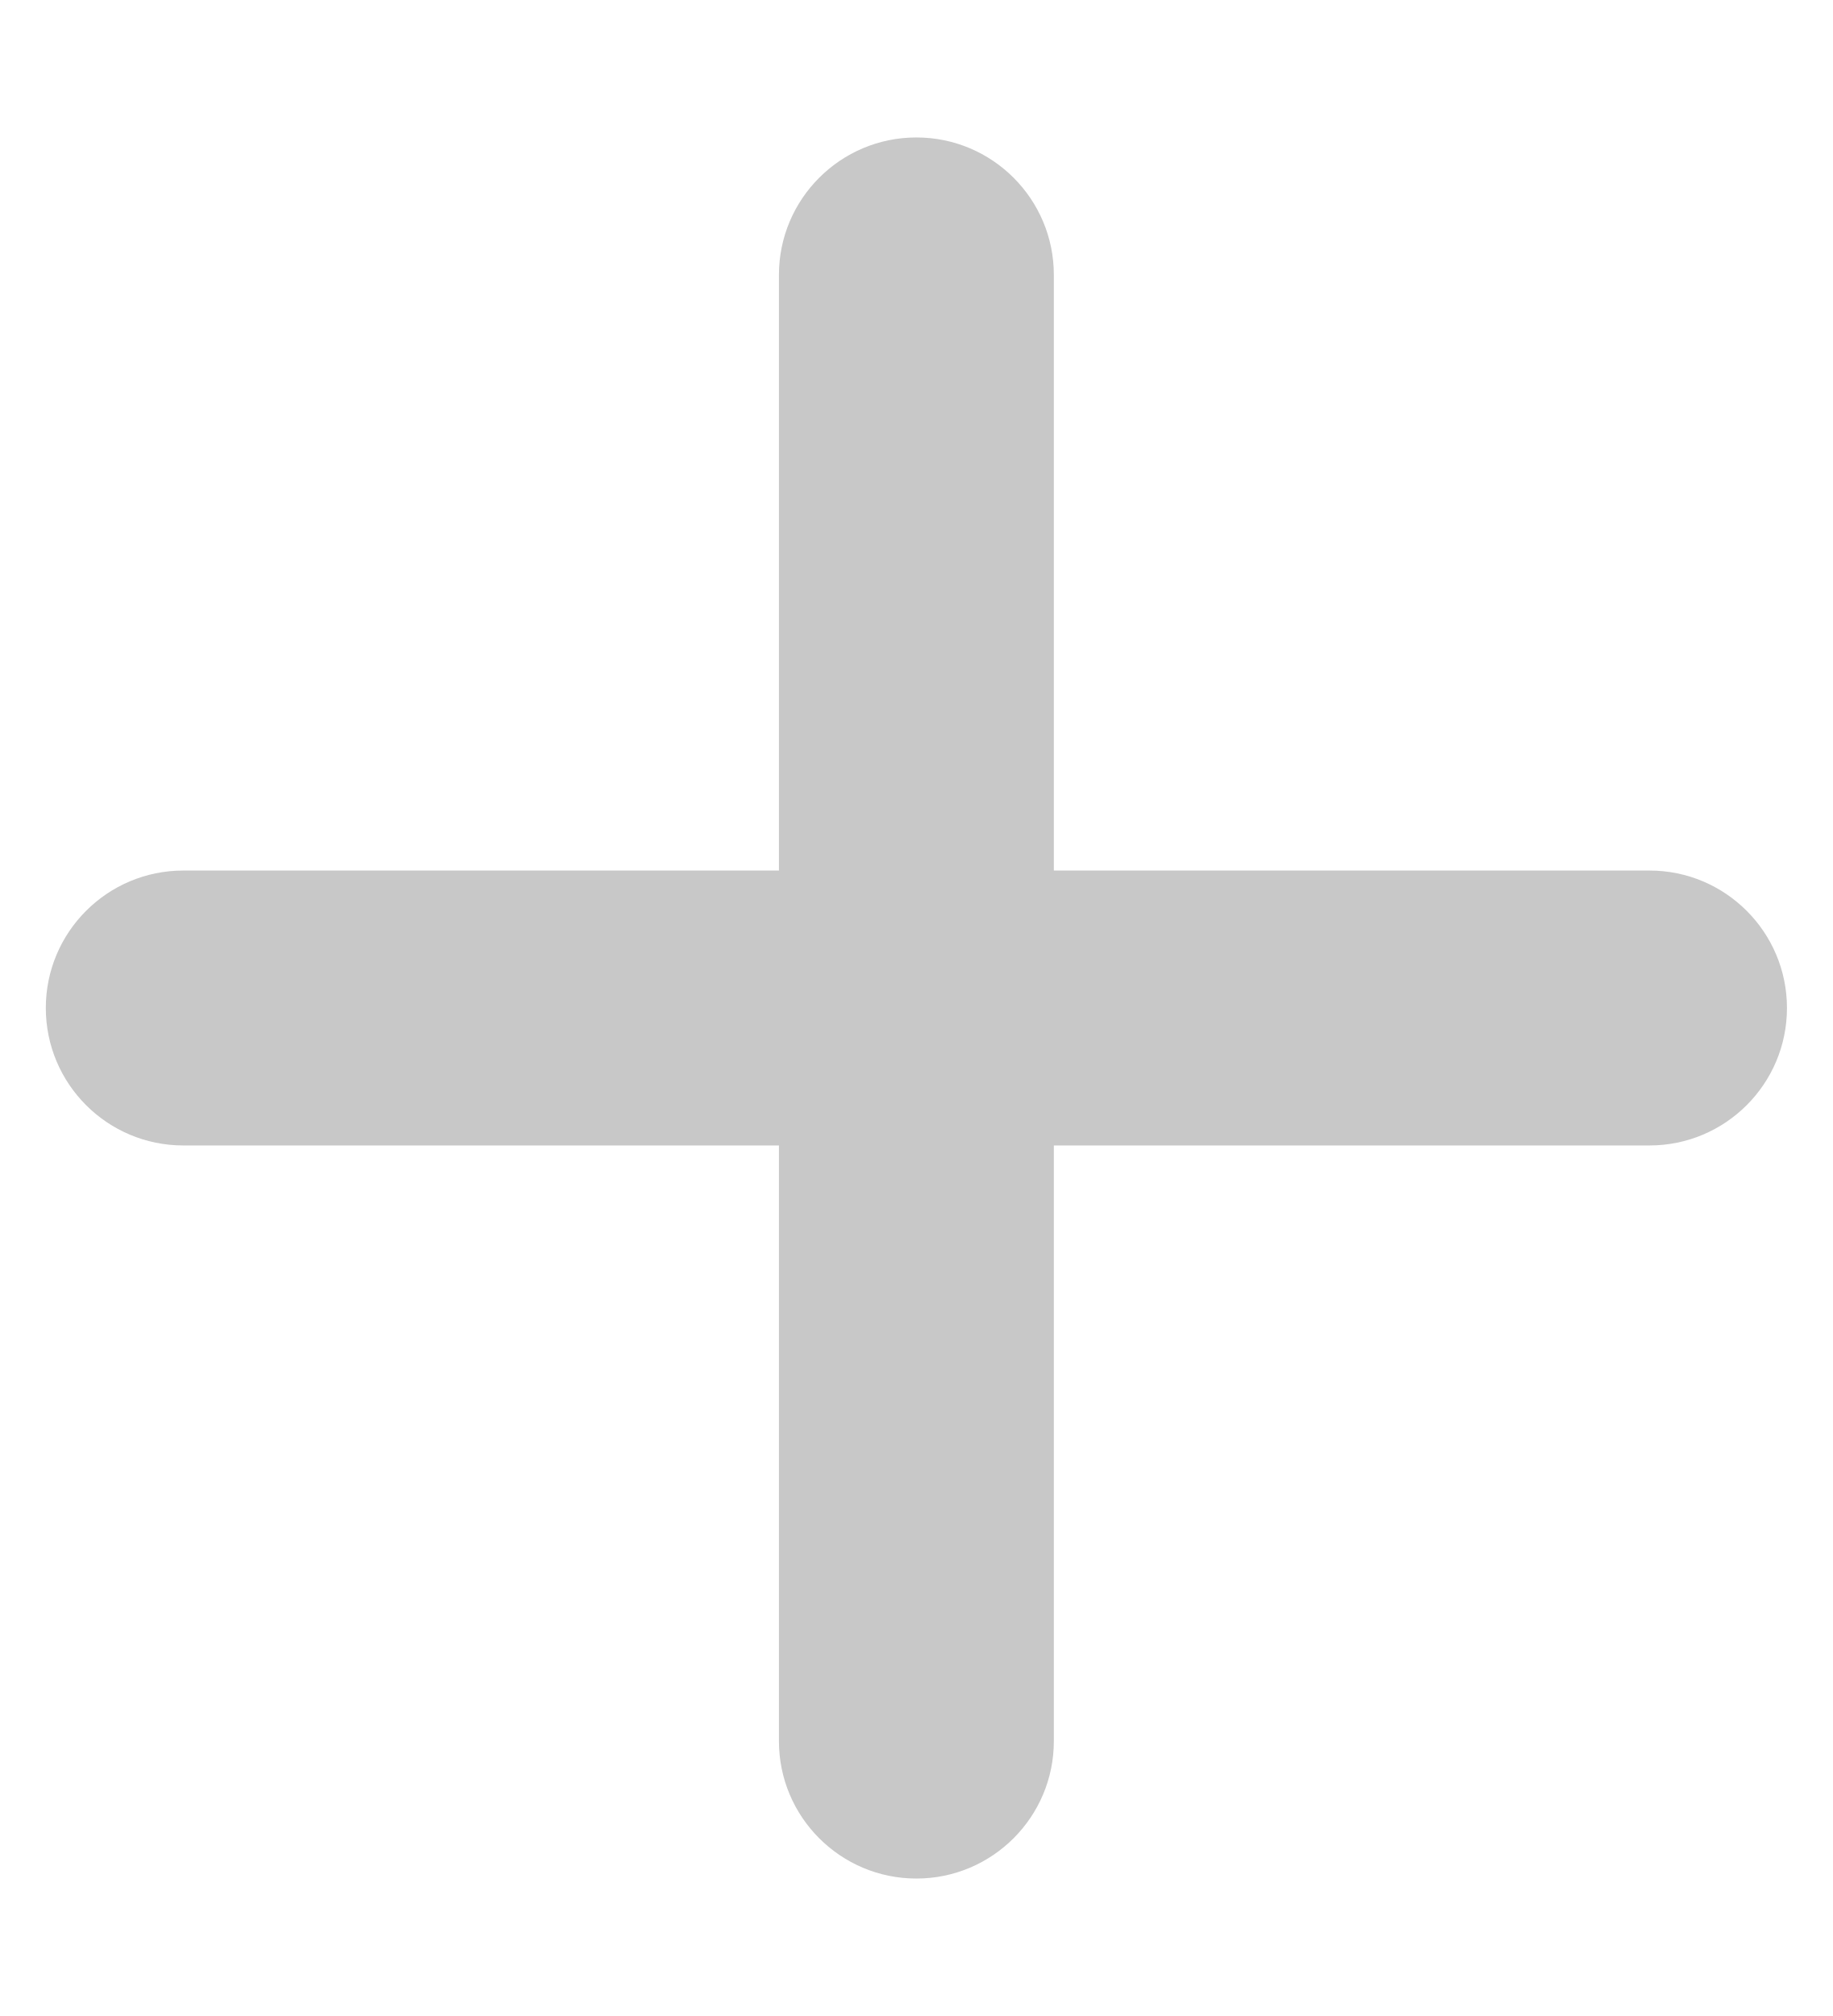
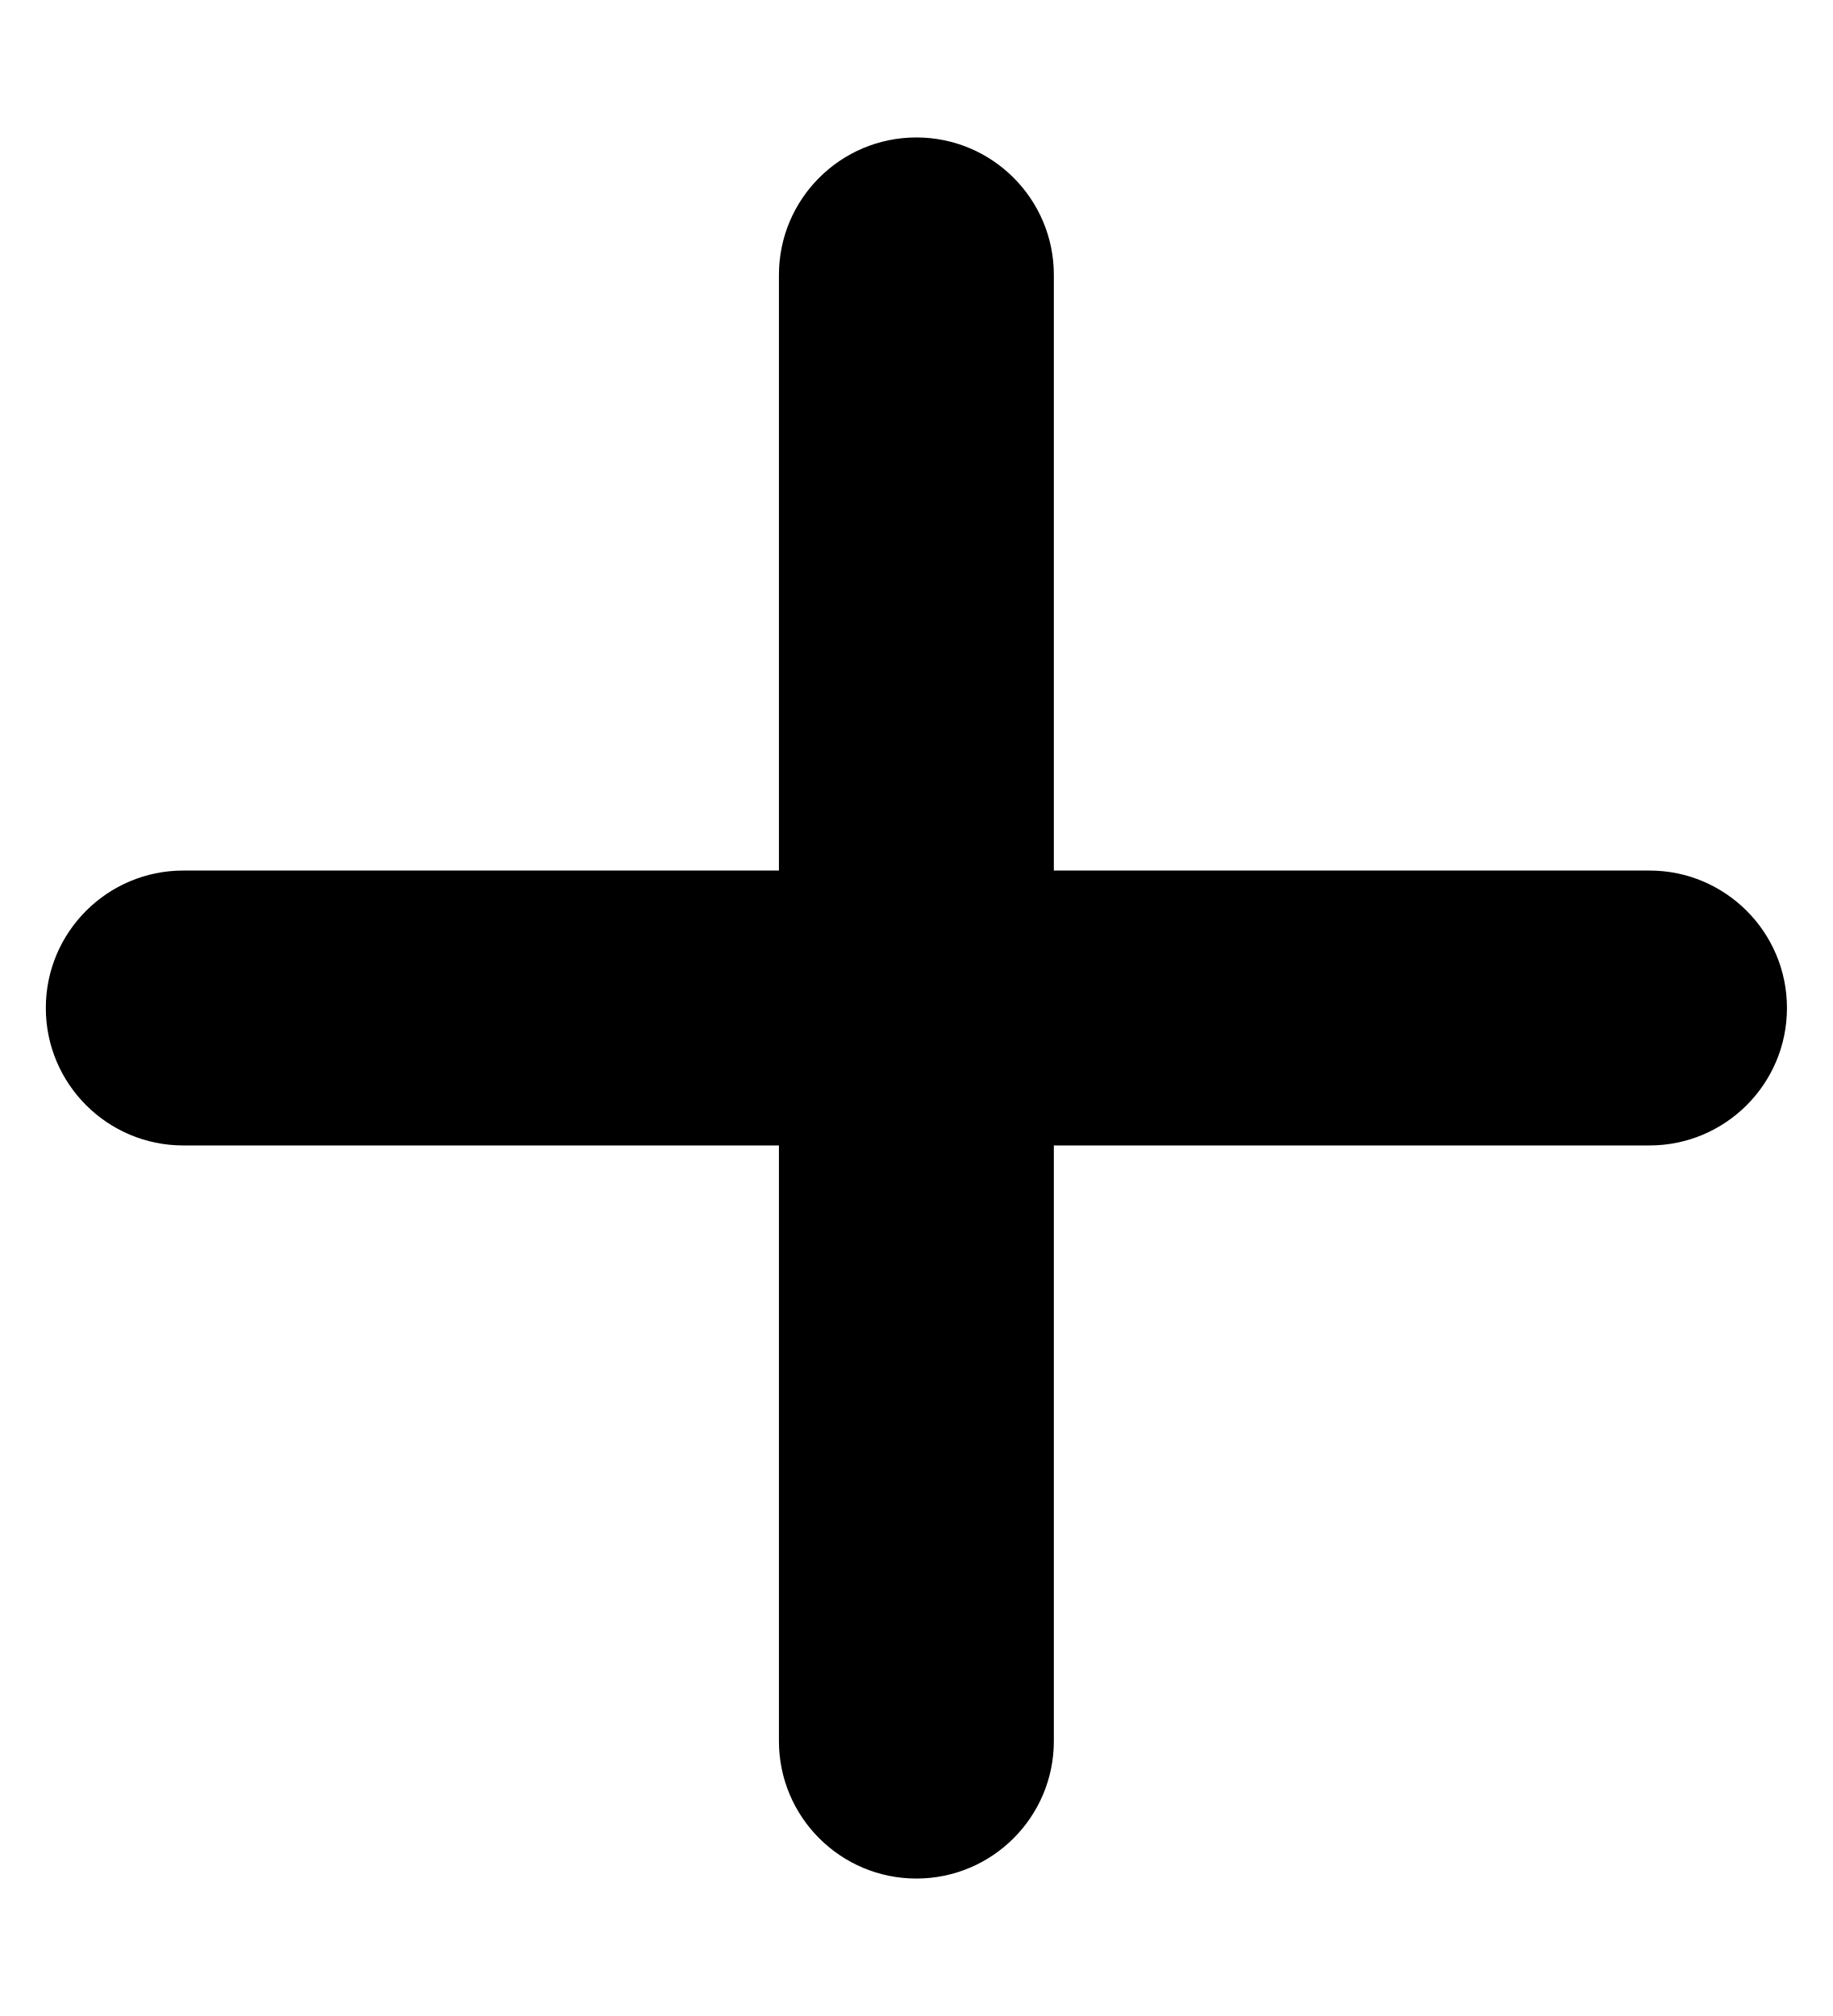
- <svg xmlns="http://www.w3.org/2000/svg" width="10" height="11" viewBox="0 0 10 11" fill="none">
-   <path d="M5.75 1.5C5.75 1.086 5.414 0.75 5 0.75C4.586 0.75 4.25 1.086 4.25 1.5H5.75ZM4.25 9.5C4.25 9.914 4.586 10.25 5 10.25C5.414 10.25 5.75 9.914 5.75 9.5H4.25ZM1 4.75C0.586 4.75 0.25 5.086 0.25 5.5C0.25 5.914 0.586 6.25 1 6.25V4.75ZM9 6.25C9.414 6.25 9.75 5.914 9.75 5.5C9.75 5.086 9.414 4.75 9 4.75V6.25ZM4.25 1.5V9.5H5.75V1.5H4.25ZM1 6.25H9V4.75H1V6.25Z" fill="#C8C8C8" />
+ <svg xmlns="http://www.w3.org/2000/svg" width="10" height="11" viewBox="0 0 10 11">
+   <path d="M5.75 1.5C5.75 1.086 5.414 0.75 5 0.75C4.586 0.75 4.25 1.086 4.25 1.5H5.75ZM4.25 9.5C4.25 9.914 4.586 10.25 5 10.25C5.414 10.25 5.75 9.914 5.75 9.5H4.25ZM1 4.75C0.586 4.75 0.25 5.086 0.25 5.5C0.25 5.914 0.586 6.25 1 6.25V4.75ZM9 6.25C9.414 6.25 9.75 5.914 9.75 5.5C9.75 5.086 9.414 4.75 9 4.75V6.25ZM4.25 1.5V9.5H5.75V1.5H4.25ZM1 6.25H9V4.75H1V6.25Z" />
</svg>
